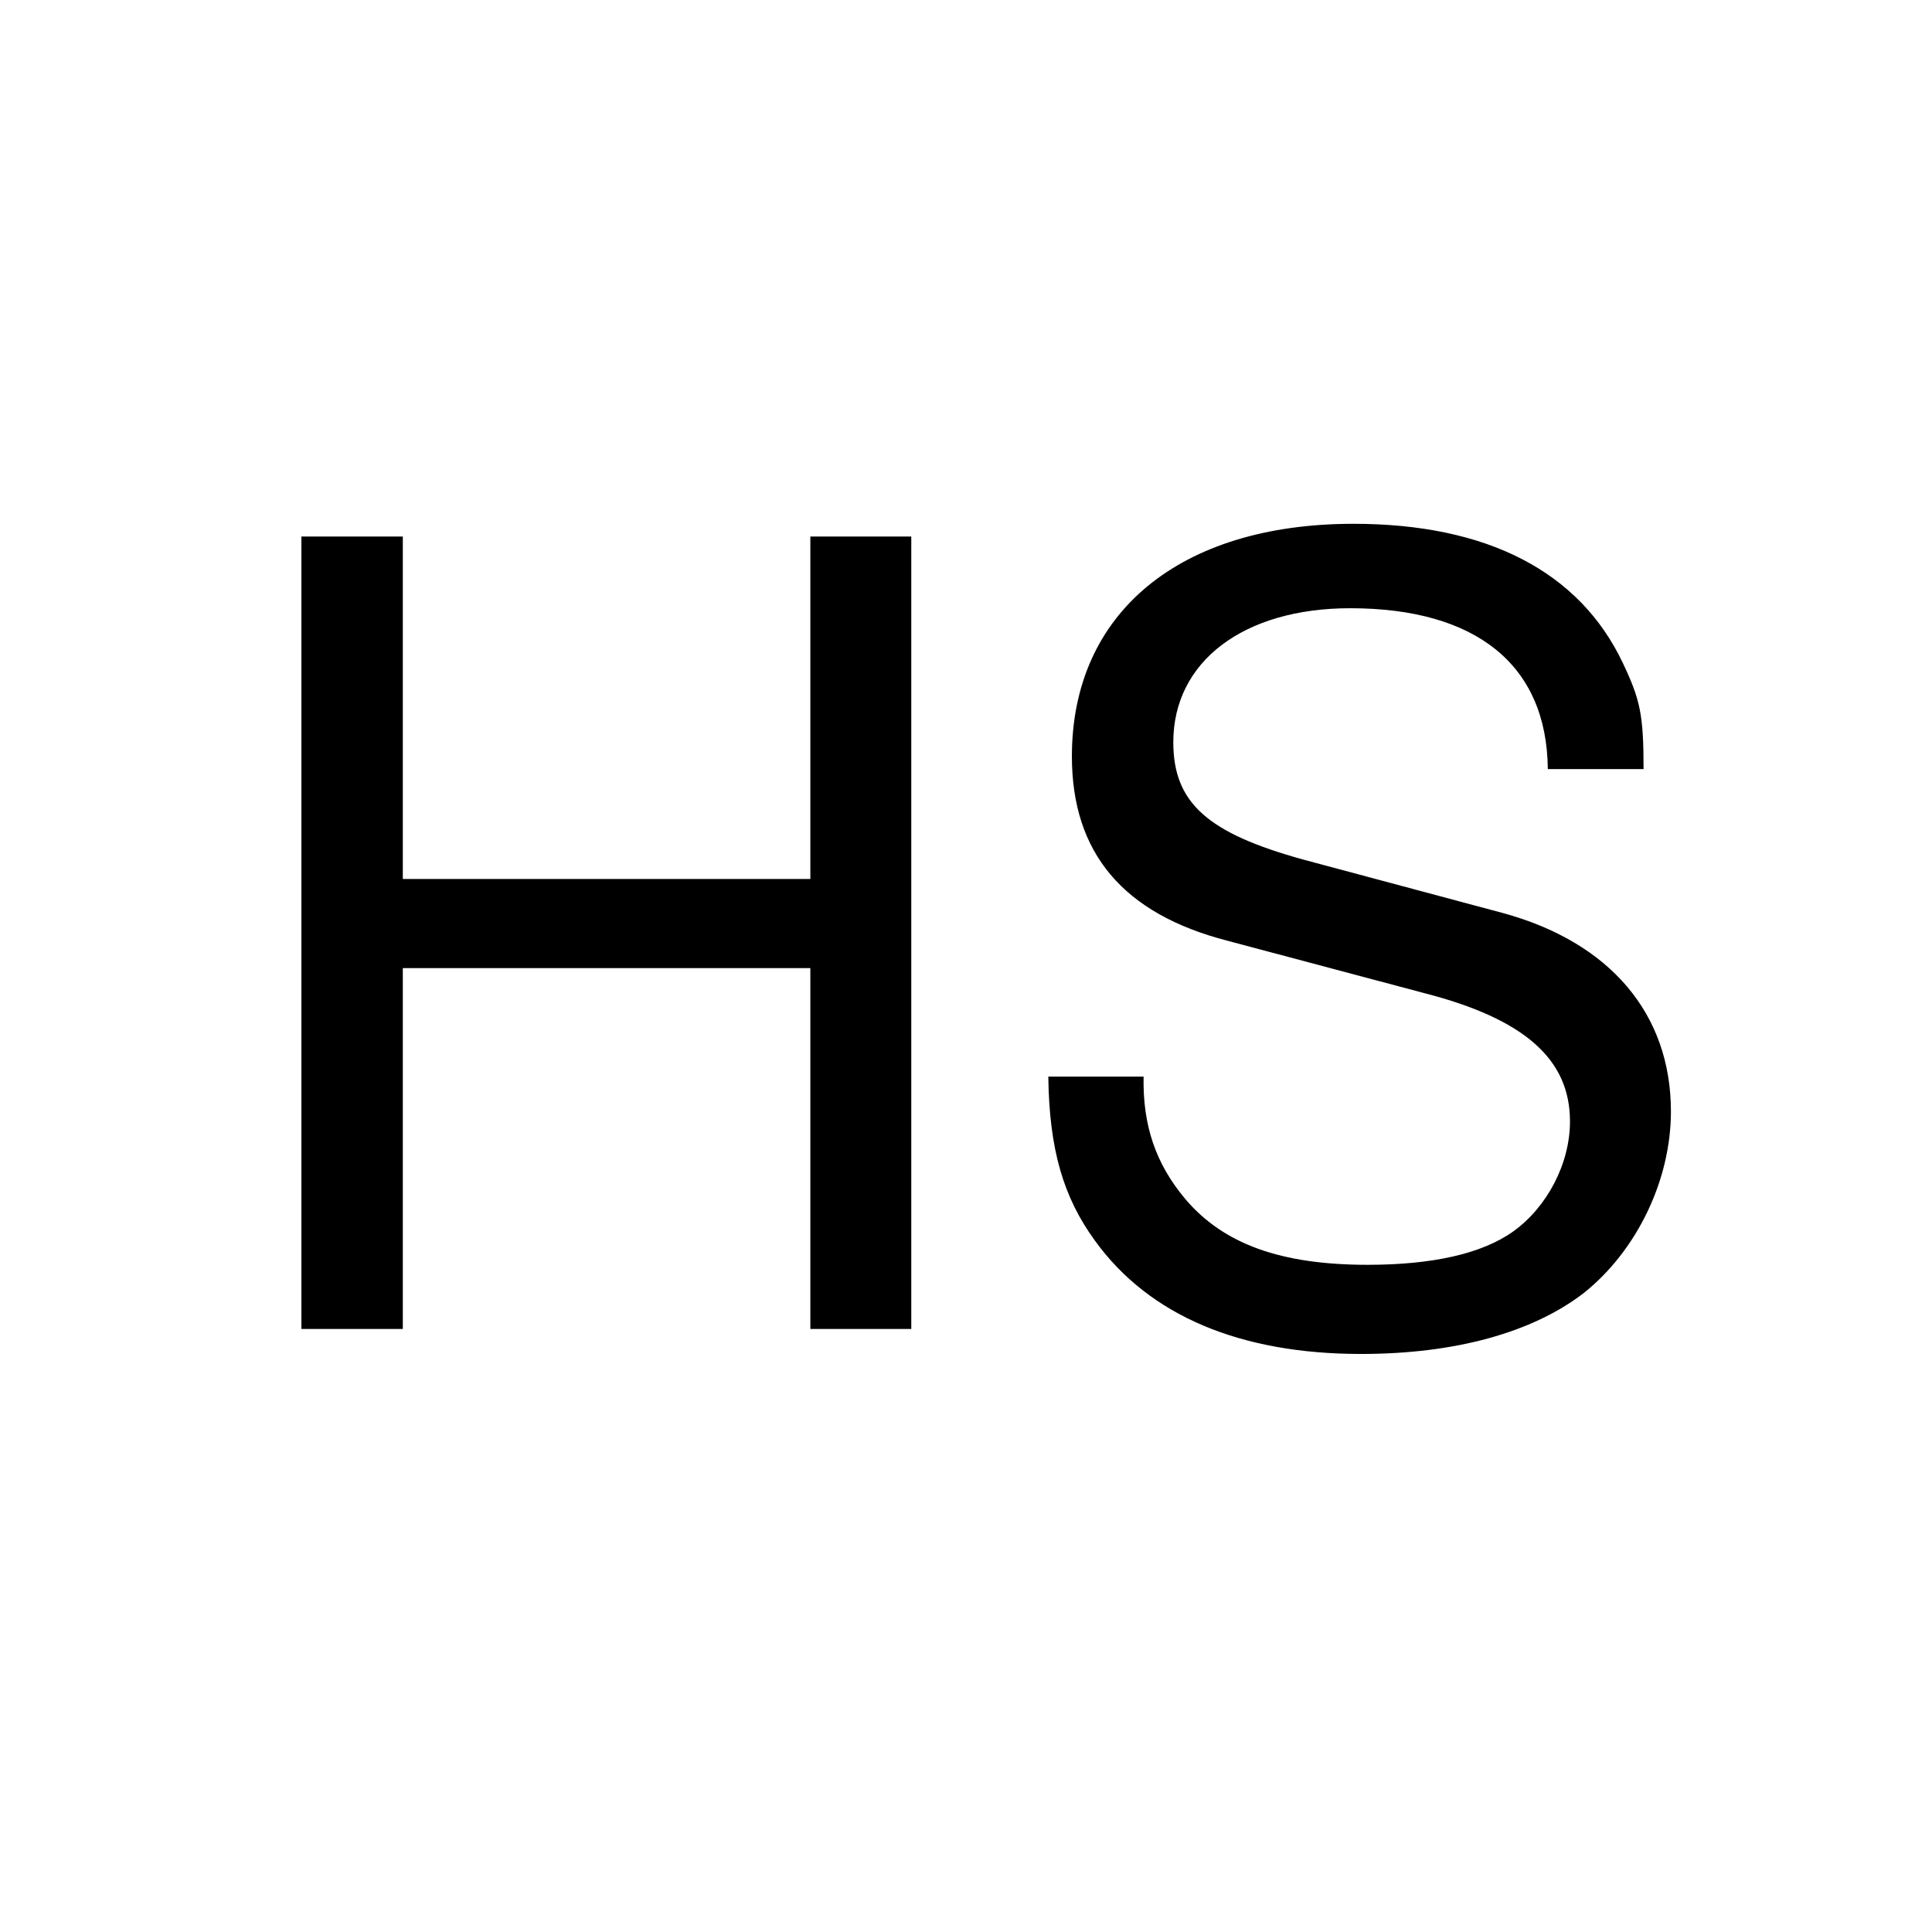
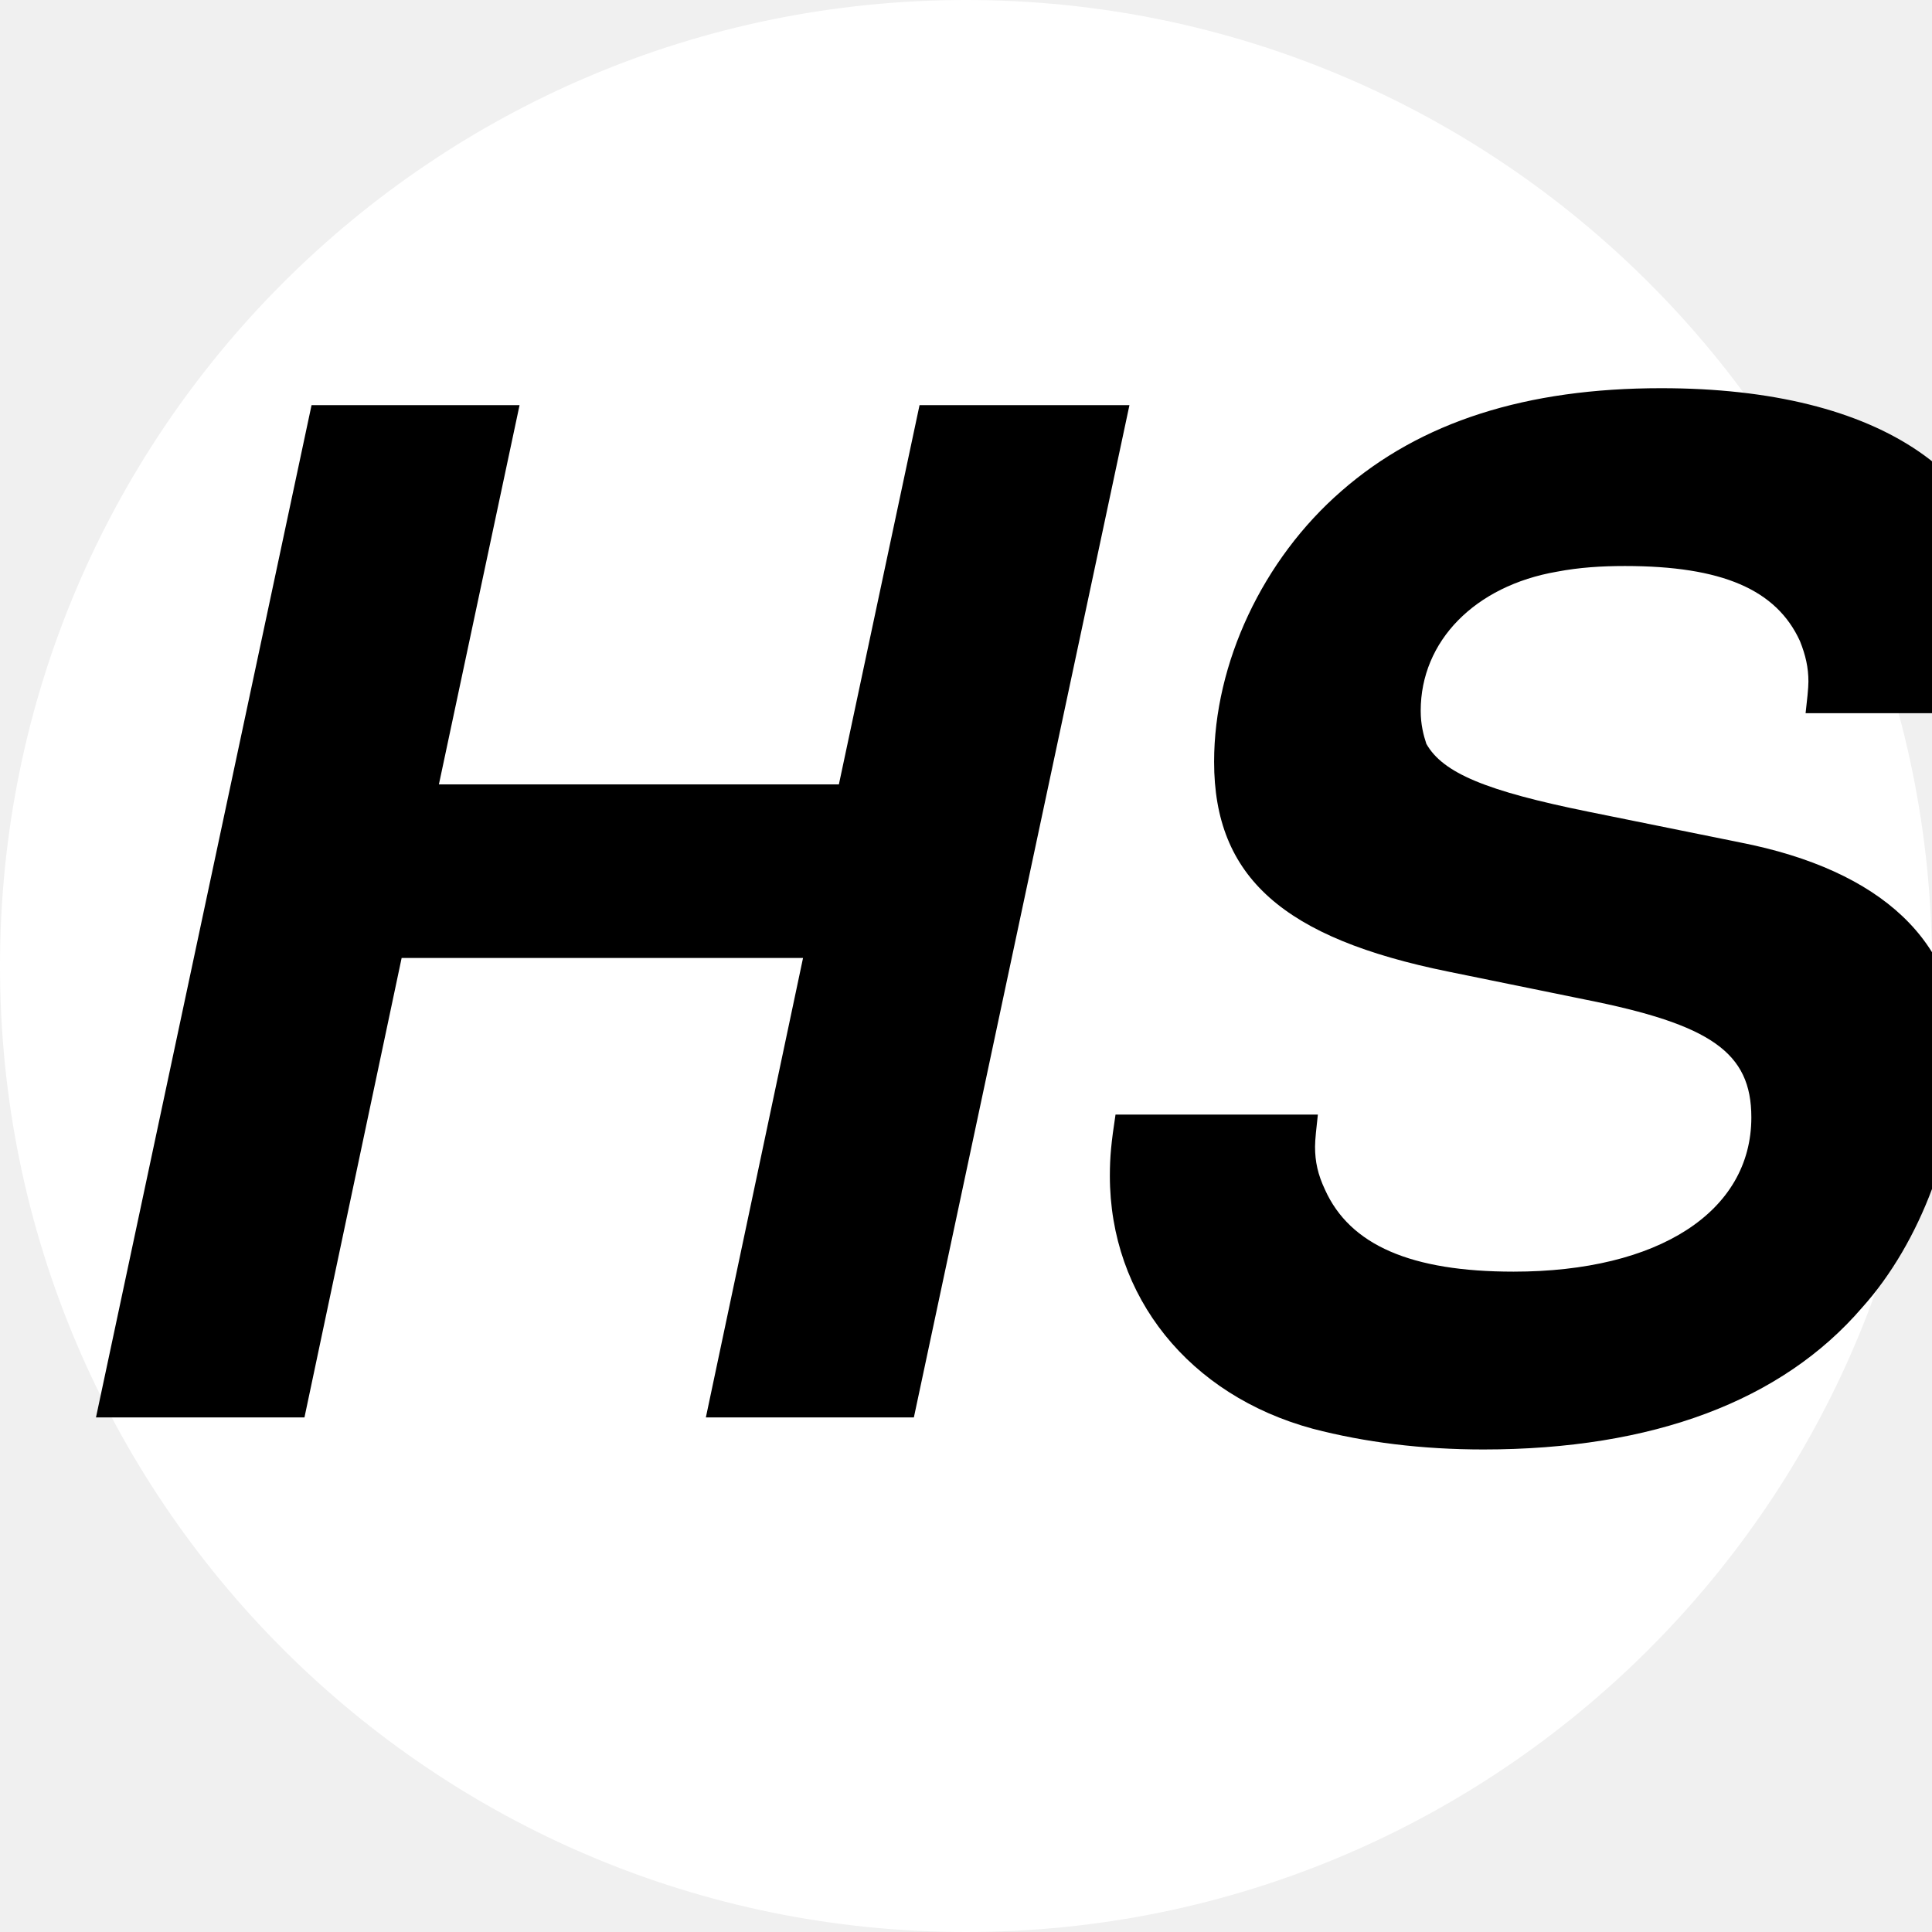
<svg xmlns="http://www.w3.org/2000/svg" width="64" height="64" viewBox="0 0 64 64">
-   <rect width="64" height="64" fill="white" />
-   <text x="32" y="32" font-family="Helvetica Neue, Helvetica, Arial, sans-serif" font-size="36" text-anchor="middle" dominant-baseline="middle" fill="black">
+   <circle cx="32" cy="32" r="32" fill="#FFFFFF" />
+   <text x="32" y="32" text-anchor="middle" dominant-baseline="central" font-family="Founders Grotesk, 'Helvetica Neue', Helvetica, Arial, sans-serif" font-style="italic" font-weight="900" font-size="46" fill="black">
    HS
  </text>
</svg>
